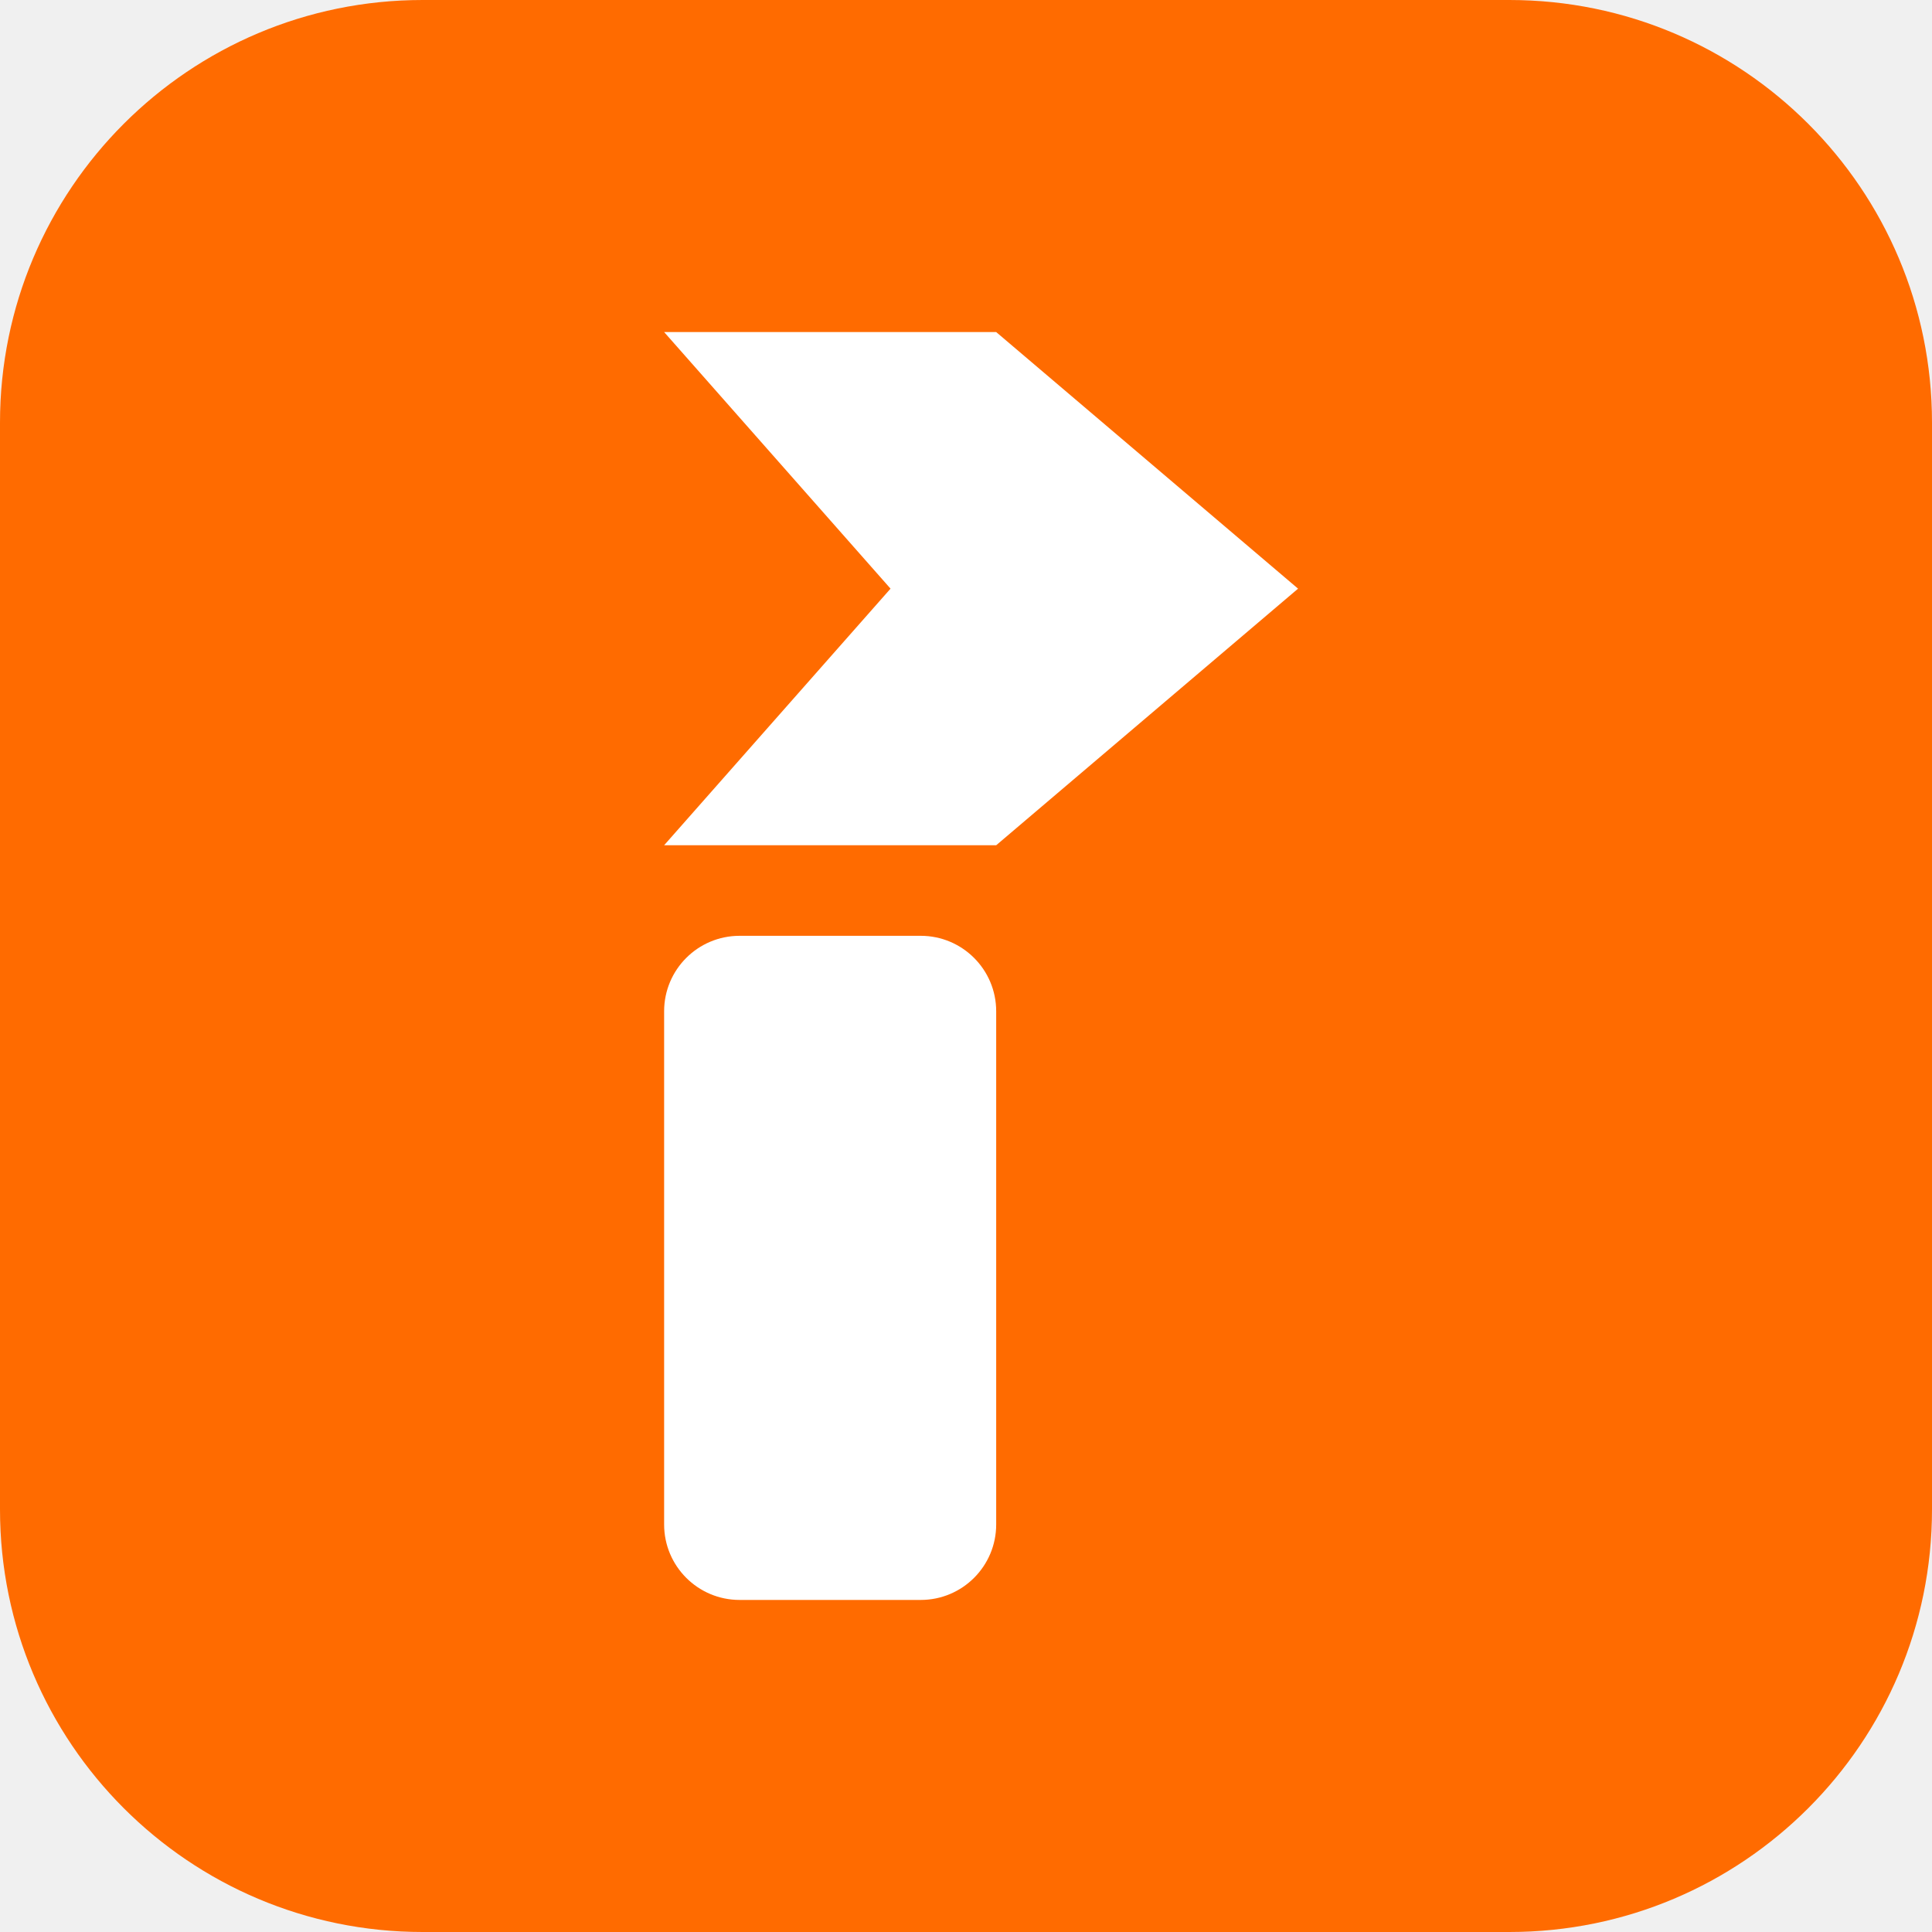
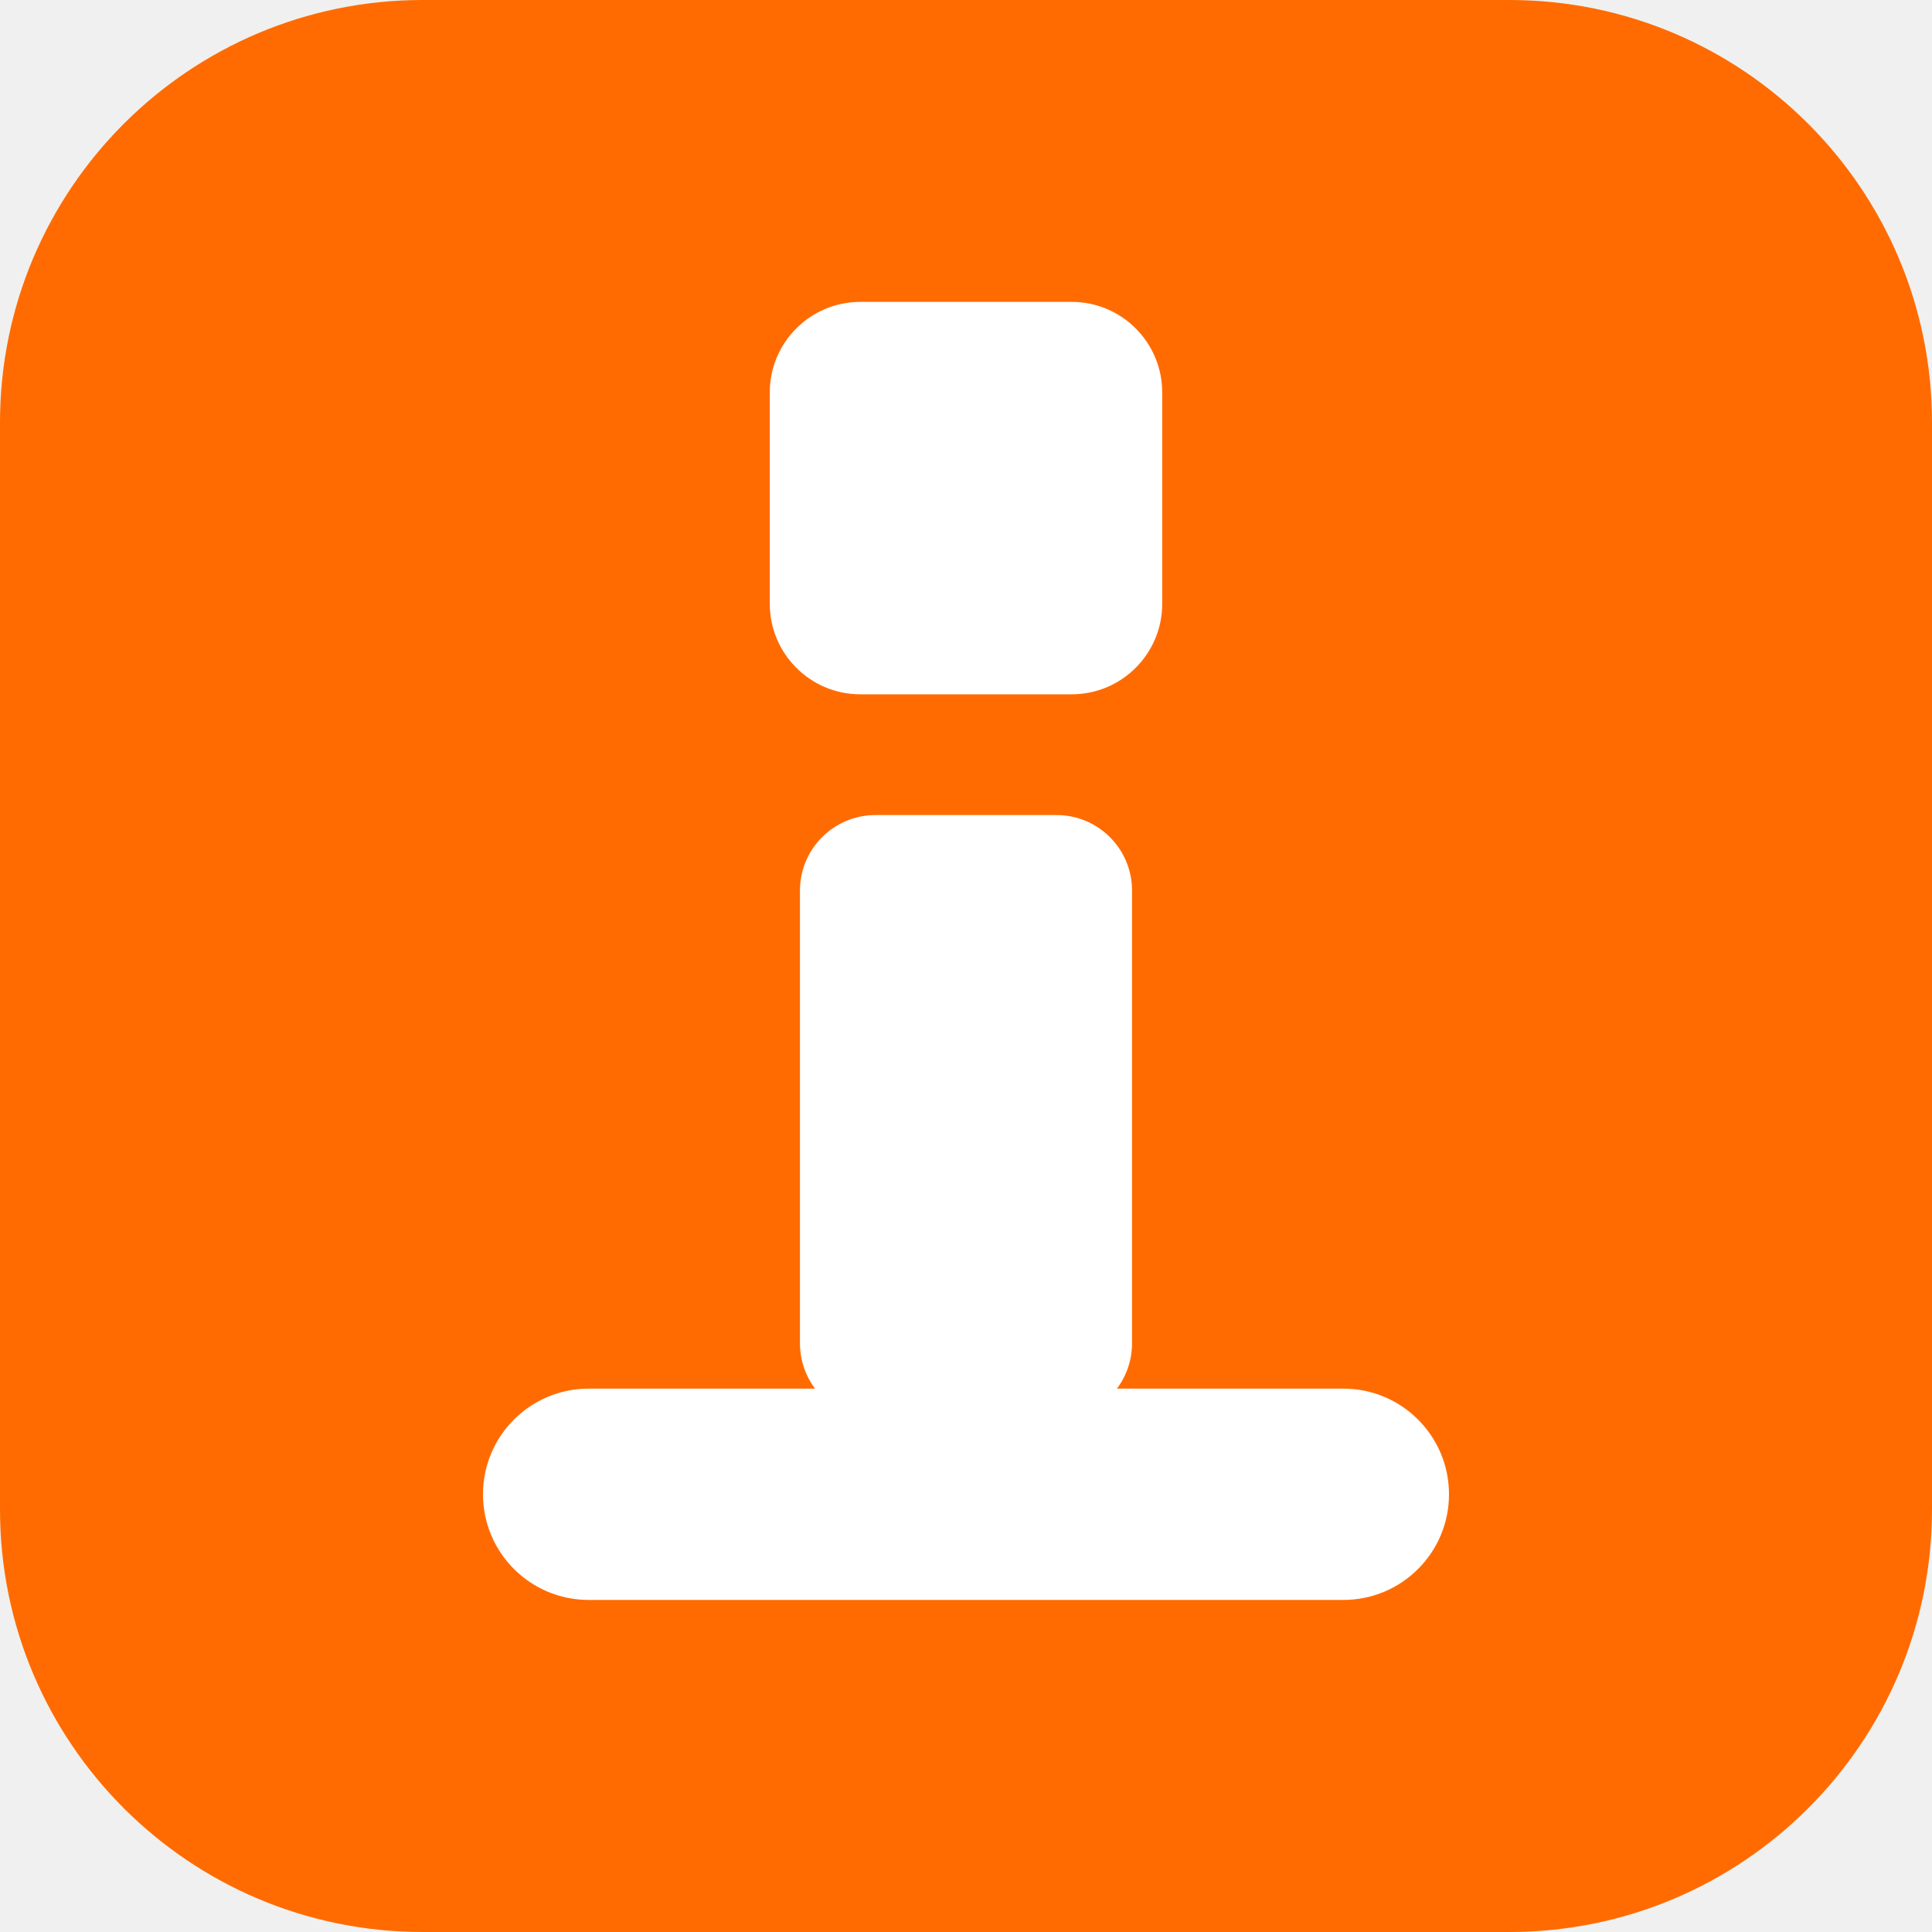
<svg xmlns="http://www.w3.org/2000/svg" viewBox="0 0 64 64">
  <rect width="64" height="64" rx="14" fill="#ff6b00" />
-   <rect x="22" y="31" width="11" height="22" rx="2.5" fill="#ffffff" />
-   <path d="M22 11h11l10 8.5L33 28H22l7.5-8.5z" fill="#ffffff" />
+   <rect x="25.5" y="10" width="13" height="13" rx="3" fill="#ffffff" />
+   <rect x="26.5" y="27" width="11" height="20" rx="2.5" fill="#ffffff" />
+   <rect x="16" y="46" width="32" height="7" rx="3.5" fill="#ffffff" />
</svg>
